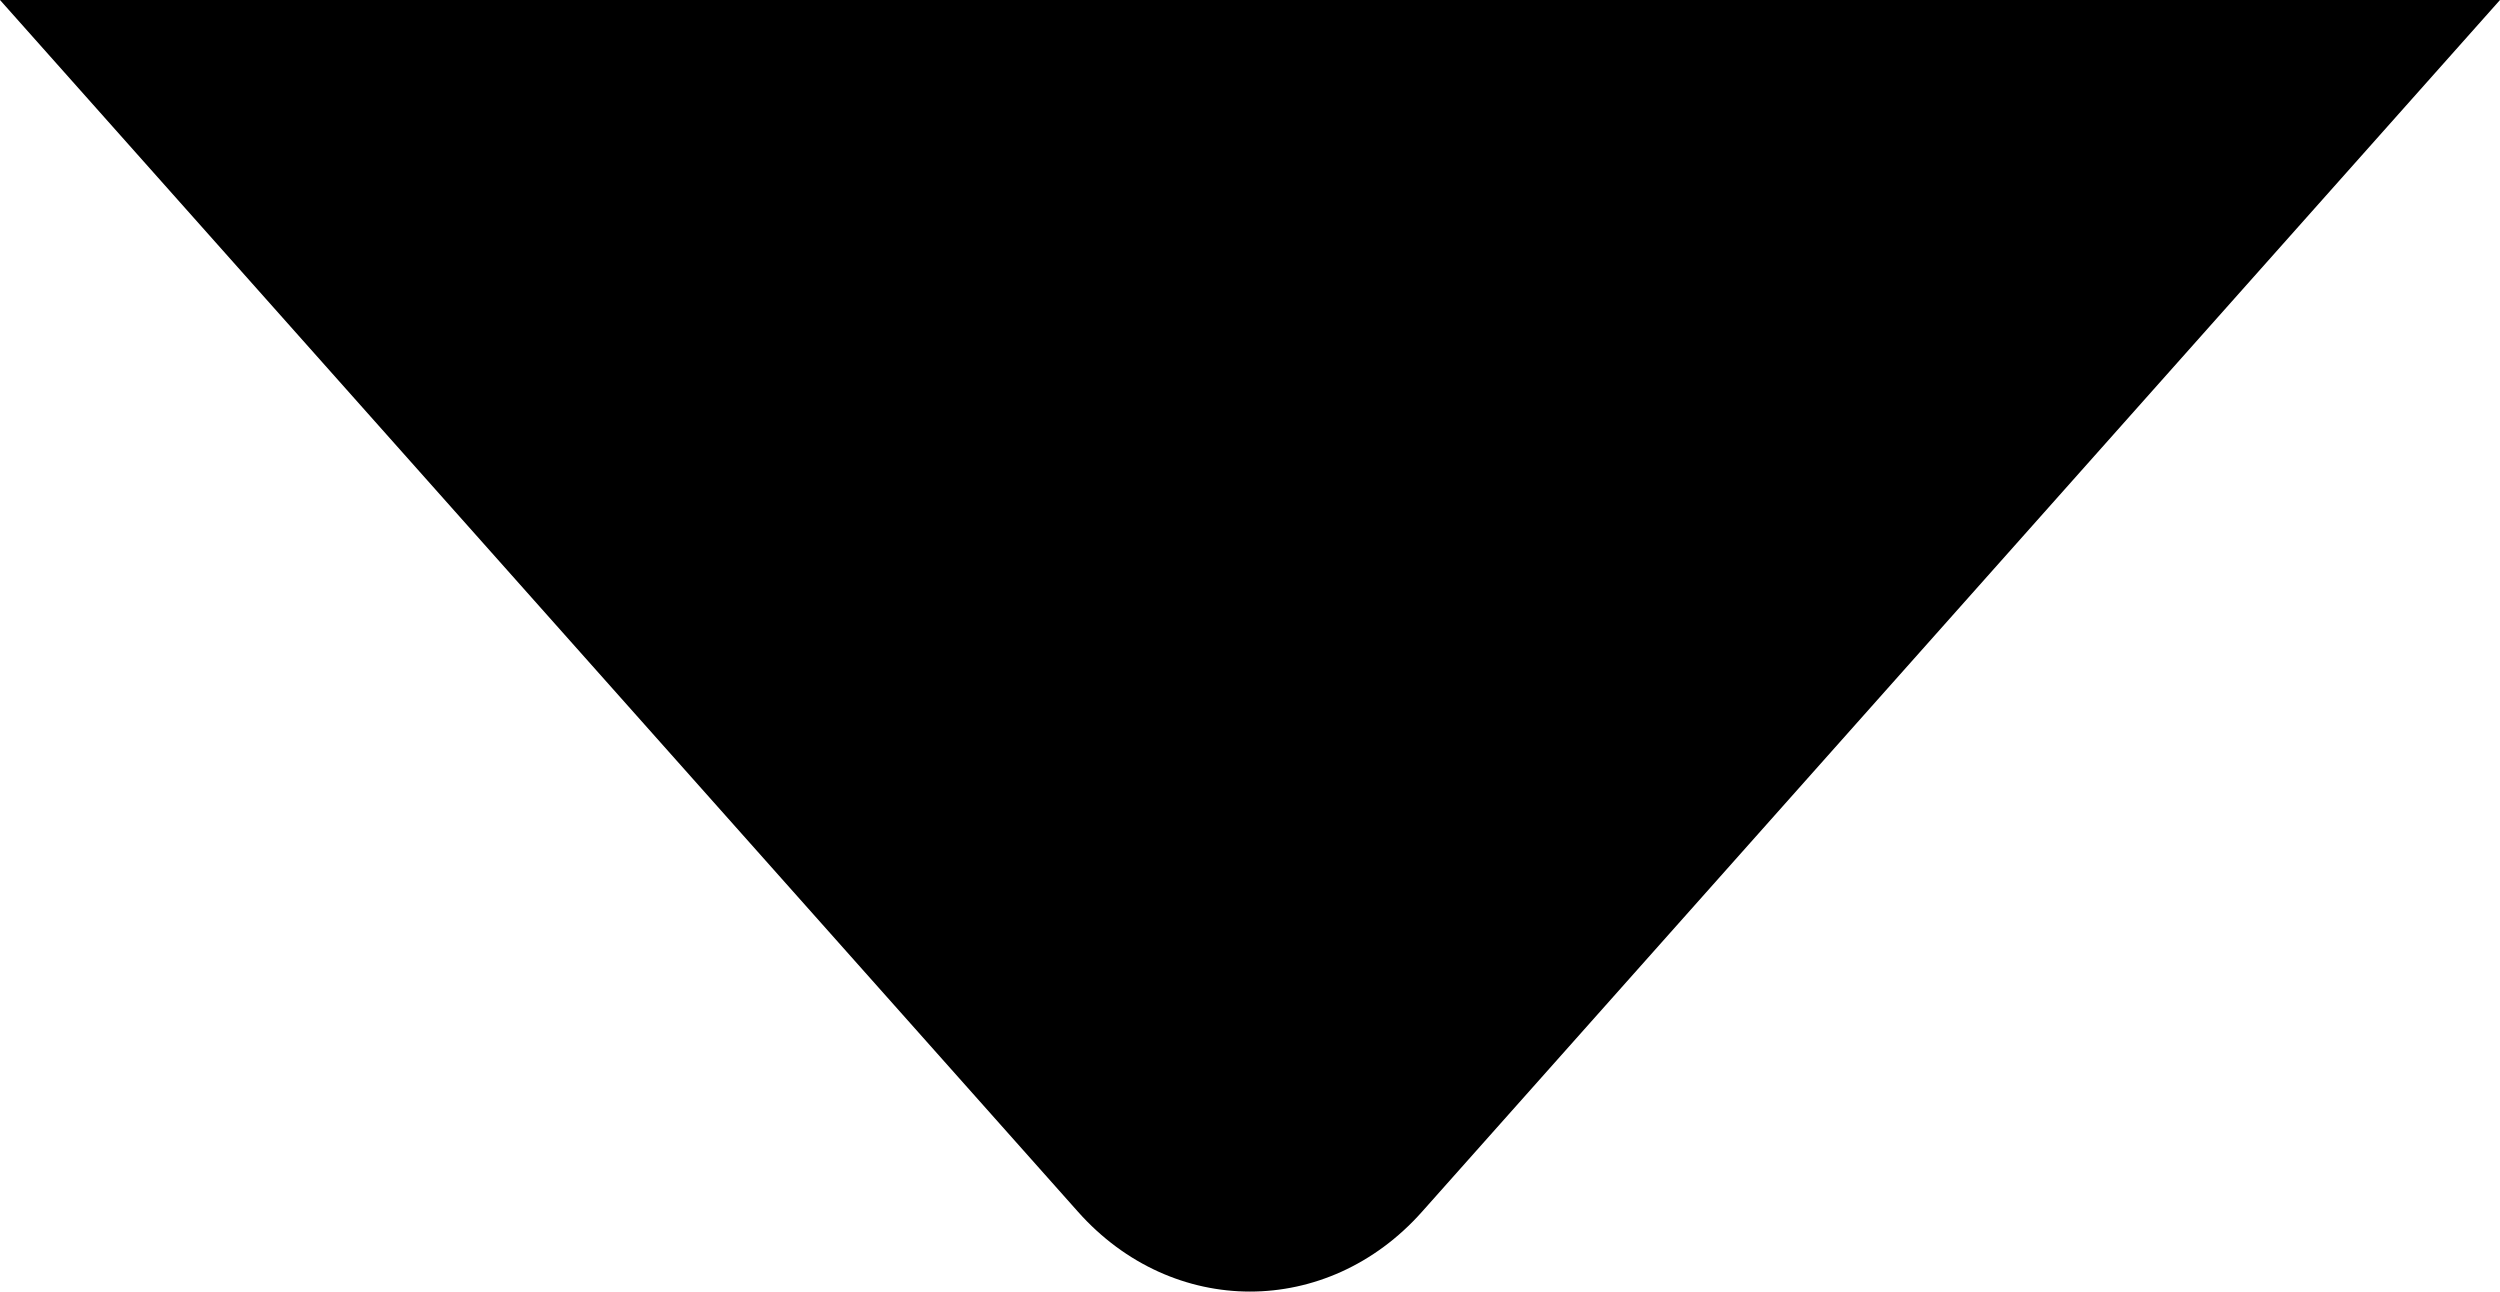
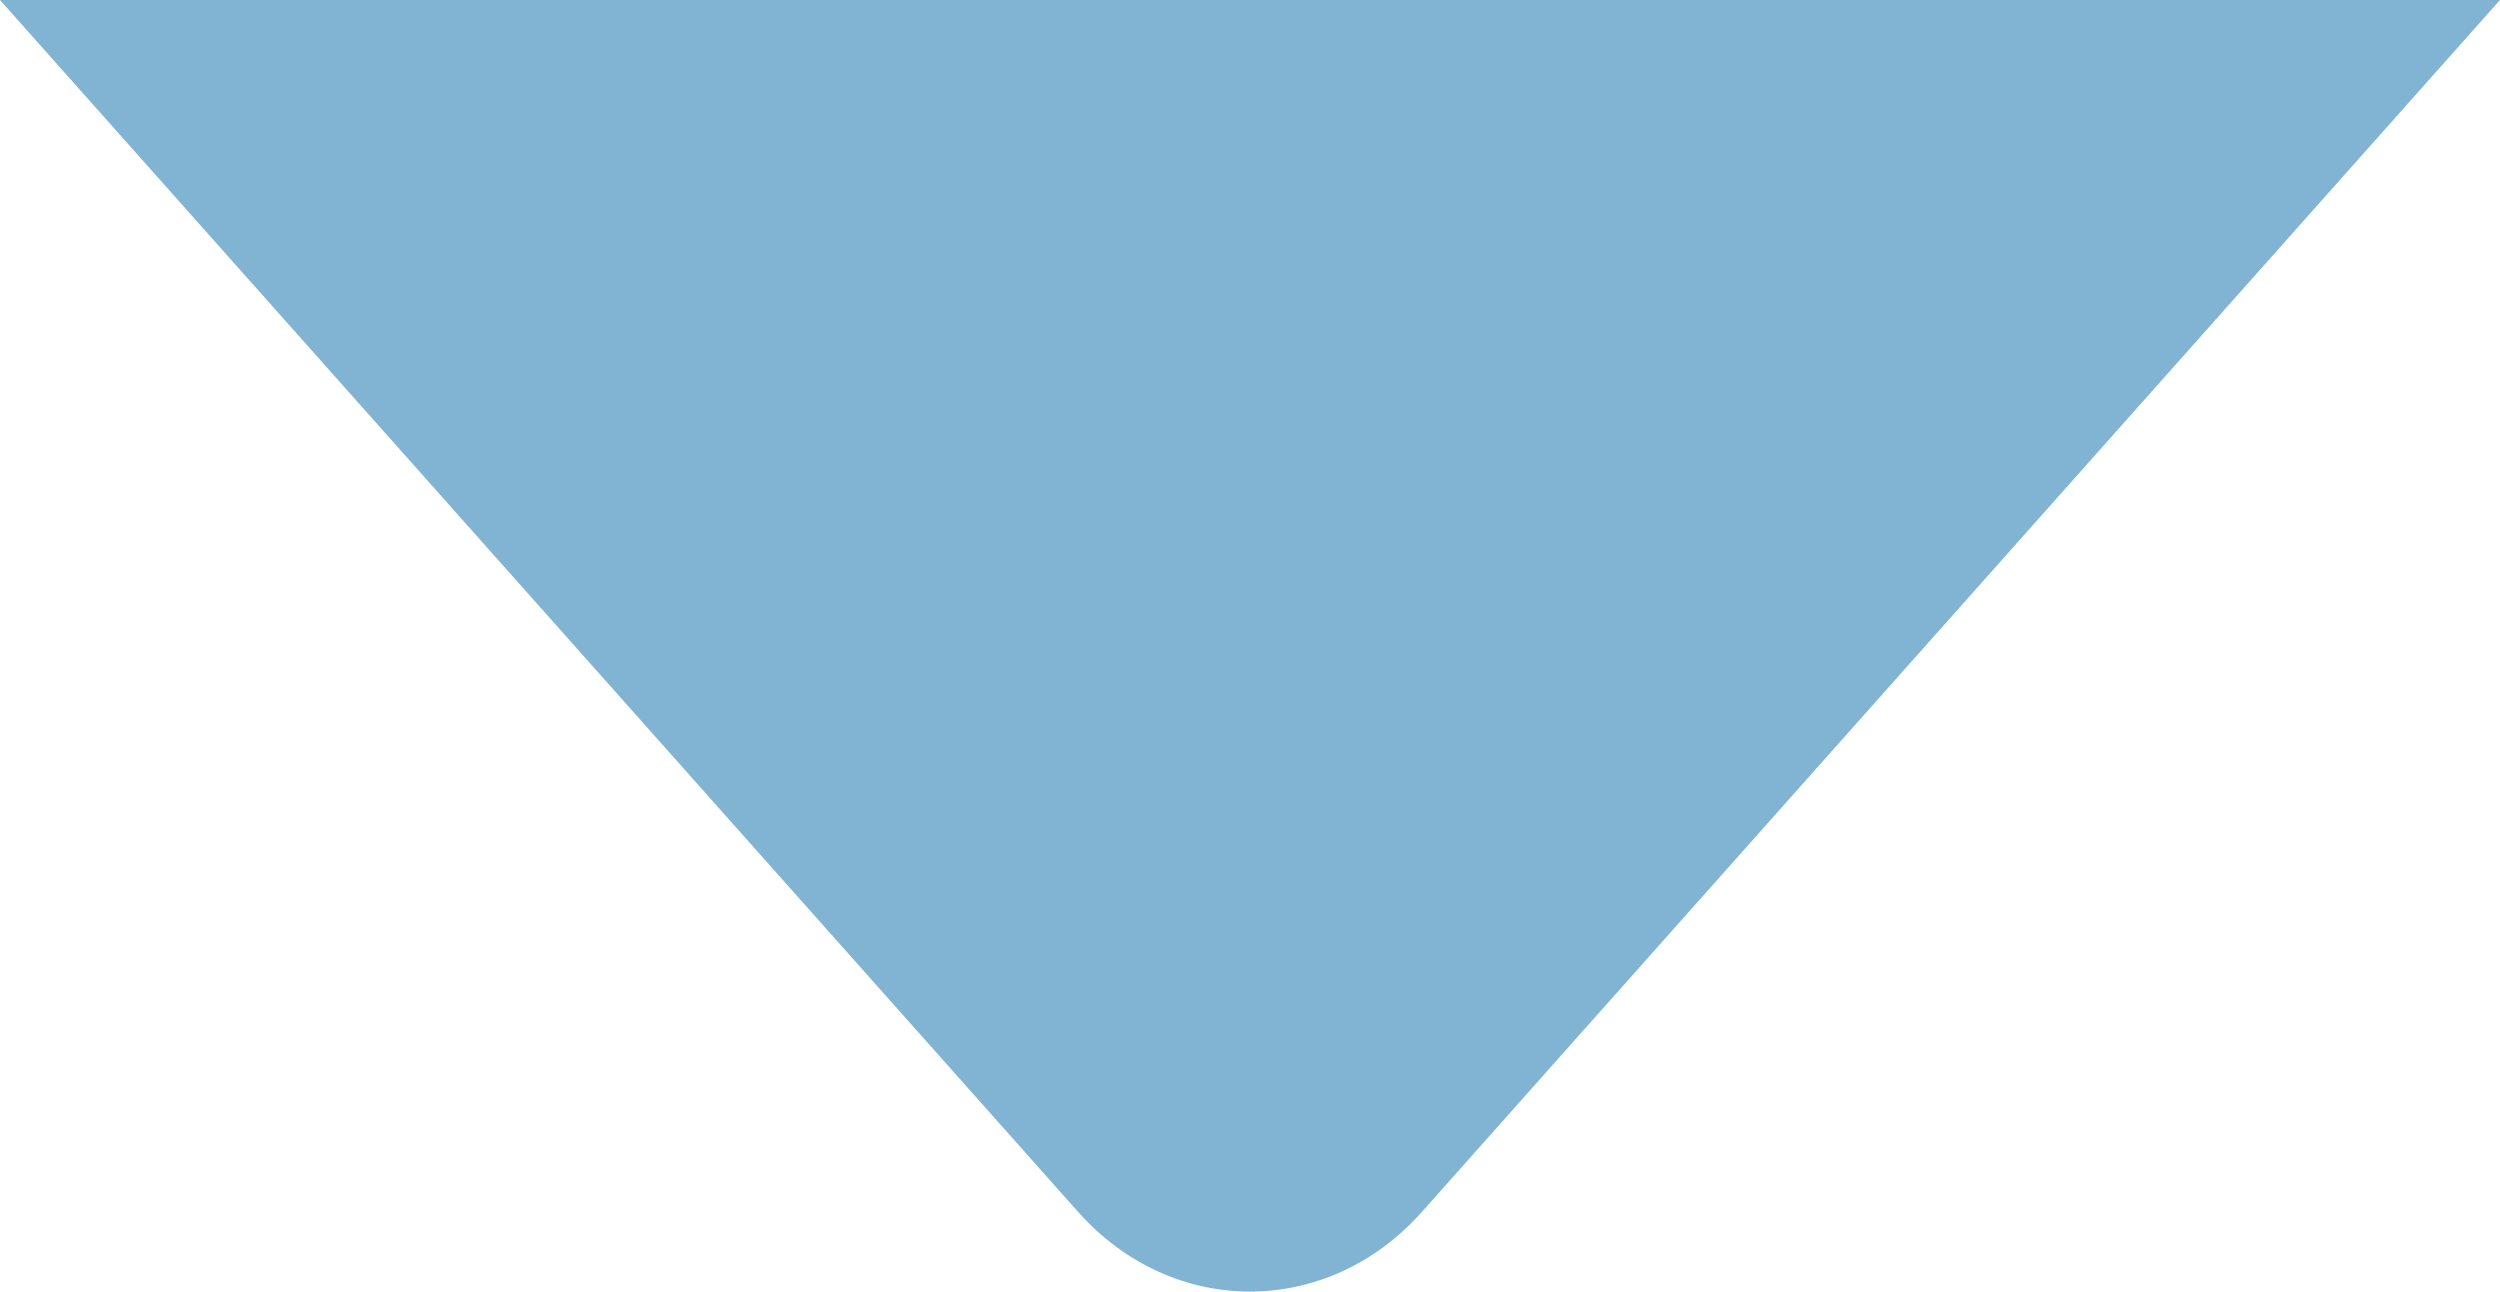
- <svg xmlns="http://www.w3.org/2000/svg" version="1.0" id="Layer_1" x="0px" y="0px" width="137px" height="70.778px" viewBox="0 0 137 70.778" enable-background="new 0 0 137 70.778" xml:space="preserve">
+ <svg xmlns="http://www.w3.org/2000/svg" version="1.0" id="Layer_1" x="0px" y="0px" fill="#81b3d2" width="137px" height="70.778px" viewBox="0 0 137 70.778" enable-background="new 0 0 137 70.778" xml:space="preserve">
  <path d="M137,0h-14.173H14.173H0l31.279,35.161l0,0l27.8,31.249c5.182,5.824,13.66,5.824,18.842,0l27.8-31.249l0,0L137,0z" />
</svg>
